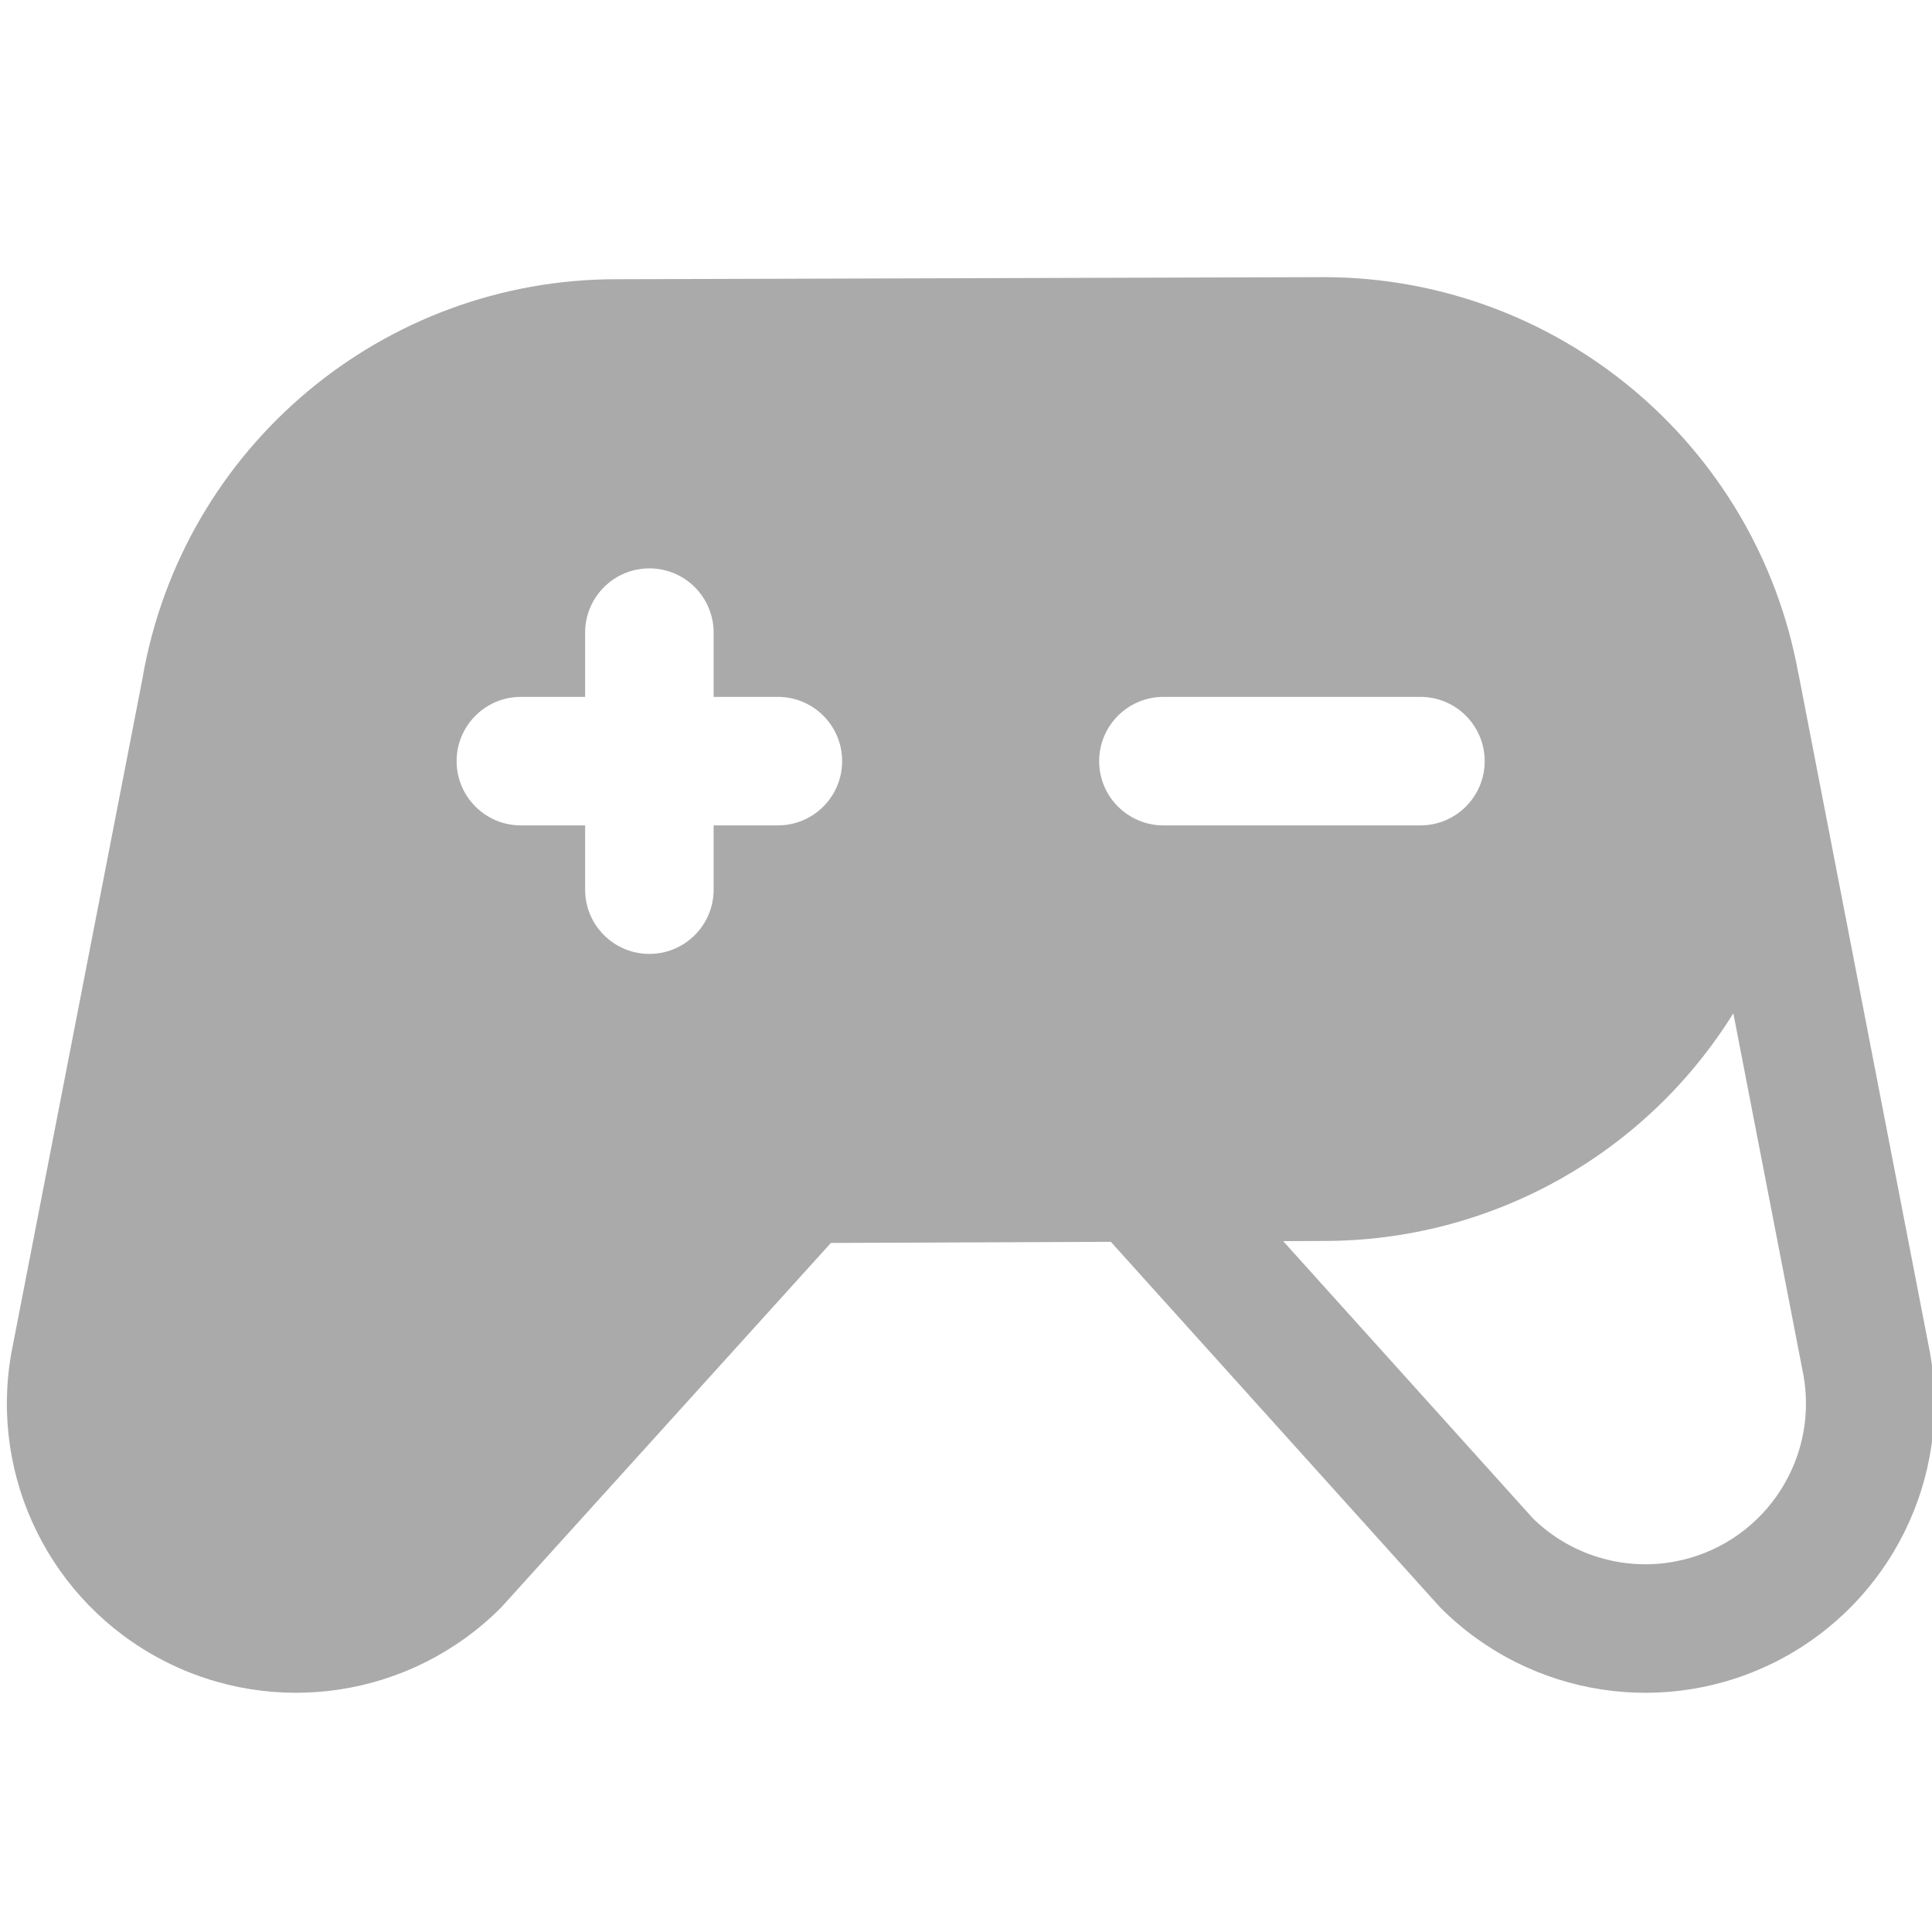
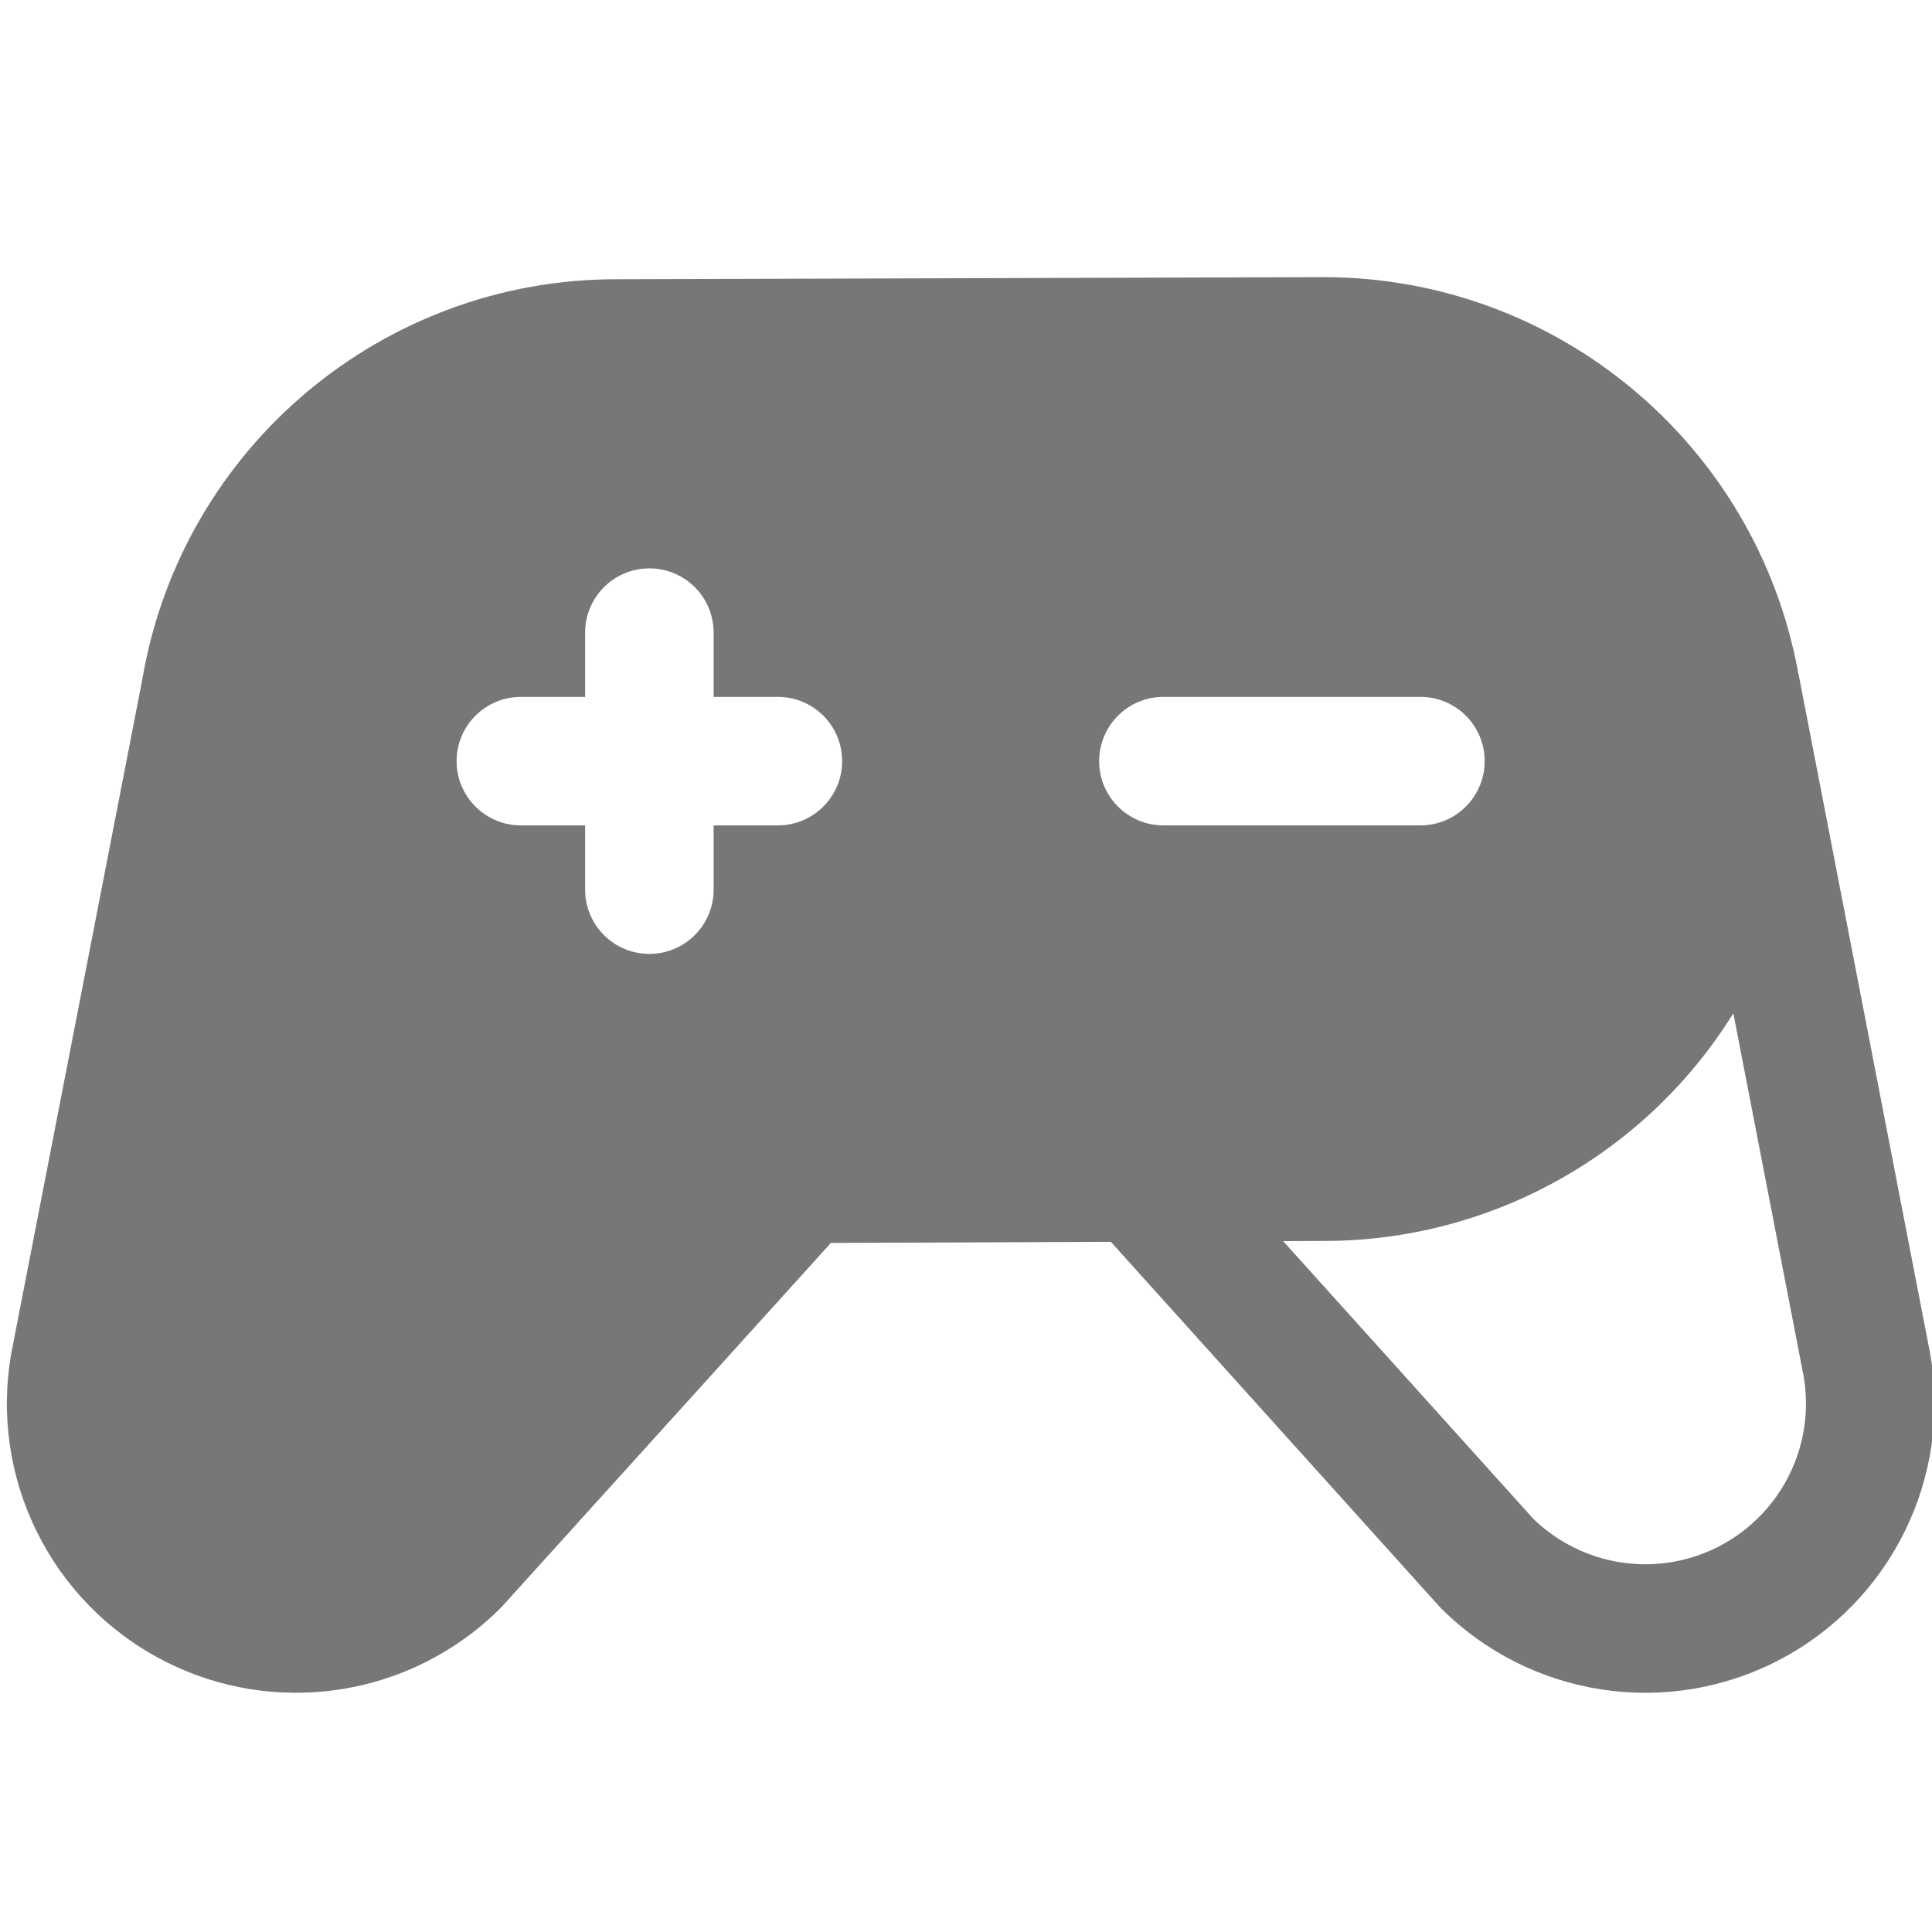
<svg xmlns="http://www.w3.org/2000/svg" version="1.1" viewBox="0 0 256 256" id="Flat">
  <defs id="defs7" />
-   <path style="fill:#aaa;fill-opacity:1;stroke-width:1.064" id="path2" d="m 255.75,179.337 c -0.008,-0.047 -0.017,-0.094 -0.026,-0.14 L 238.323,89.349 c -0.013,-0.068 -0.034,-0.131 -0.049,-0.198 A 63.947,63.947 0 0 0 175.463,36.723 h -0.025 L 81.794,36.999 A 63.715,63.715 0 0 0 18.898,89.775 c -0.014,0.077 -0.026,0.155 -0.037,0.232 L 1.52,179.19 c -0.009,0.049 -0.018,0.098 -0.027,0.147 A 38.316,38.316 0 0 0 66.312,213.088 q 0.232,-0.231 0.443,-0.476 l 43.346,-47.918 37.089,-0.148 43.285,48.05 q 0.217,0.253 0.456,0.492 a 38.315,38.315 0 0 0 64.819,-33.752 z M 103.074,109.369 h -8.514 v 8.514 a 8.514,8.514 0 0 1 -17.028,0 v -8.514 h -8.514 a 8.514,8.514 0 0 1 0,-17.028 h 8.514 v -8.514 a 8.514,8.514 0 0 1 17.028,0 v 8.514 h 8.514 a 8.514,8.514 0 0 1 0,17.028 z m 42.57,-8.514 a 8.514,8.514 0 0 1 8.514,-8.514 h 34.056 a 8.514,8.514 0 0 1 0,17.028 h -34.056 a 8.514,8.514 0 0 1 -8.514,-8.514 z m 76.07,106.097 a 21.321,21.321 0 0 1 -18.578,-5.741 l -33.111,-36.755 5.437,-0.022 a 63.861,63.861 0 0 0 54.214,-30.171 l 9.315,48.096 a 21.308,21.308 0 0 1 -17.277,24.593 z" />
+   <path style="fill:#777;fill-opacity:1;stroke-width:1.064" id="path2" d="m 255.75,179.337 c -0.008,-0.047 -0.017,-0.094 -0.026,-0.14 L 238.323,89.349 c -0.013,-0.068 -0.034,-0.131 -0.049,-0.198 A 63.947,63.947 0 0 0 175.463,36.723 h -0.025 L 81.794,36.999 A 63.715,63.715 0 0 0 18.898,89.775 c -0.014,0.077 -0.026,0.155 -0.037,0.232 L 1.52,179.19 c -0.009,0.049 -0.018,0.098 -0.027,0.147 A 38.316,38.316 0 0 0 66.312,213.088 q 0.232,-0.231 0.443,-0.476 l 43.346,-47.918 37.089,-0.148 43.285,48.05 q 0.217,0.253 0.456,0.492 a 38.315,38.315 0 0 0 64.819,-33.752 z M 103.074,109.369 h -8.514 v 8.514 a 8.514,8.514 0 0 1 -17.028,0 v -8.514 h -8.514 a 8.514,8.514 0 0 1 0,-17.028 h 8.514 v -8.514 a 8.514,8.514 0 0 1 17.028,0 v 8.514 h 8.514 a 8.514,8.514 0 0 1 0,17.028 z m 42.57,-8.514 a 8.514,8.514 0 0 1 8.514,-8.514 h 34.056 a 8.514,8.514 0 0 1 0,17.028 h -34.056 a 8.514,8.514 0 0 1 -8.514,-8.514 z m 76.07,106.097 a 21.321,21.321 0 0 1 -18.578,-5.741 l -33.111,-36.755 5.437,-0.022 a 63.861,63.861 0 0 0 54.214,-30.171 l 9.315,48.096 a 21.308,21.308 0 0 1 -17.277,24.593 z" />
</svg>
